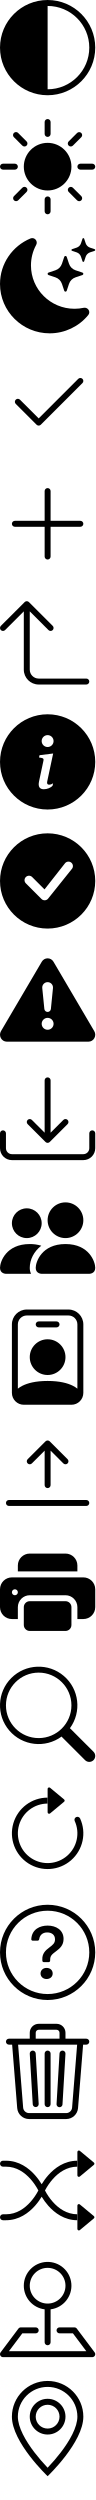
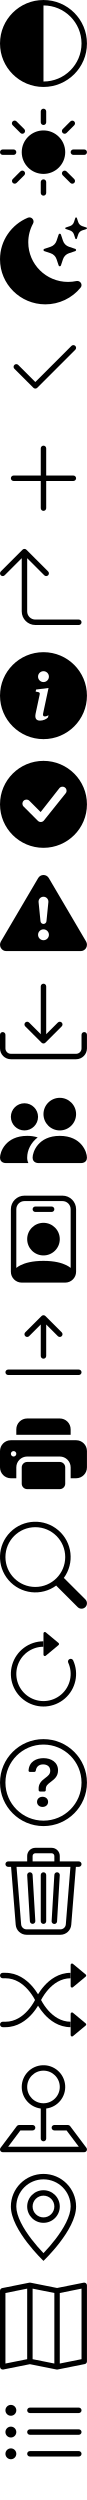
- <svg xmlns="http://www.w3.org/2000/svg" viewBox="0 0 16 420">
+ <svg xmlns="http://www.w3.org/2000/svg" viewBox="0 0 16 460">
  <defs>
    <symbol id="app-icon-circle-half" viewBox="0 0 16 16">
      <path d="M8 15A7 7 0 1 0 8 1zm0 1A8 8 0 1 1 8 0a8 8 0 0 1 0 16" />
    </symbol>
    <symbol id="app-icon-sun-fill" viewBox="0 0 16 16">
      <path d="M8 12a4 4 0 1 0 0-8 4 4 0 0 0 0 8M8 0a.5.5 0 0 1 .5.5v2a.5.5 0 0 1-1 0v-2A.5.5 0 0 1 8 0m0 13a.5.5 0 0 1 .5.5v2a.5.5 0 0 1-1 0v-2A.5.5 0 0 1 8 13m8-5a.5.5 0 0 1-.5.5h-2a.5.5 0 0 1 0-1h2a.5.5 0 0 1 .5.5M3 8a.5.5 0 0 1-.5.5h-2a.5.5 0 0 1 0-1h2A.5.5 0 0 1 3 8m10.657-5.657a.5.5 0 0 1 0 .707l-1.414 1.415a.5.5 0 1 1-.707-.708l1.414-1.414a.5.5 0 0 1 .707 0m-9.193 9.193a.5.5 0 0 1 0 .707L3.05 13.657a.5.5 0 0 1-.707-.707l1.414-1.414a.5.5 0 0 1 .707 0m9.193 2.121a.5.5 0 0 1-.707 0l-1.414-1.414a.5.5 0 0 1 .707-.707l1.414 1.414a.5.5 0 0 1 0 .707M4.464 4.465a.5.5 0 0 1-.707 0L2.343 3.05a.5.5 0 1 1 .707-.707l1.414 1.414a.5.5 0 0 1 0 .708" />
    </symbol>
    <symbol id="app-icon-moon-stars-fill" viewBox="0 0 16 16">
      <path d="M6 .278a.77.77 0 0 1 .08.858 7.2 7.2 0 0 0-.878 3.46c0 4.021 3.278 7.277 7.318 7.277q.792-.001 1.533-.16a.79.79 0 0 1 .81.316.73.73 0 0 1-.031.893A8.35 8.35 0 0 1 8.344 16C3.734 16 0 12.286 0 7.71 0 4.266 2.114 1.312 5.124.06A.75.75 0 0 1 6 .278" />
      <path d="M10.794 3.148a.217.217 0 0 1 .412 0l.387 1.162c.173.518.579.924 1.097 1.097l1.162.387a.217.217 0 0 1 0 .412l-1.162.387a1.73 1.73 0 0 0-1.097 1.097l-.387 1.162a.217.217 0 0 1-.412 0l-.387-1.162A1.73 1.73 0 0 0 9.31 6.593l-1.162-.387a.217.217 0 0 1 0-.412l1.162-.387a1.73 1.73 0 0 0 1.097-1.097zM13.863.099a.145.145 0 0 1 .274 0l.258.774c.115.346.386.617.732.732l.774.258a.145.145 0 0 1 0 .274l-.774.258a1.16 1.16 0 0 0-.732.732l-.258.774a.145.145 0 0 1-.274 0l-.258-.774a1.16 1.16 0 0 0-.732-.732l-.774-.258a.145.145 0 0 1 0-.274l.774-.258c.346-.115.617-.386.732-.732z" />
    </symbol>
    <symbol id="app-icon-check2" viewBox="0 0 16 16">
      <path d="M13.854 3.646a.5.5 0 0 1 0 .708l-7 7a.5.5 0 0 1-.708 0l-3.5-3.5a.5.5 0 1 1 .708-.708L6.5 10.293l6.646-6.647a.5.5 0 0 1 .708 0" />
    </symbol>
    <symbol id="app-icon-plus-lg" viewBox="0 0 16 16">
      <path fill-rule="evenodd" d="M8 2a.5.5 0 0 1 .5.5v5h5a.5.5 0 0 1 0 1h-5v5a.5.5 0 0 1-1 0v-5h-5a.5.5 0 0 1 0-1h5v-5A.5.5 0 0 1 8 2" />
    </symbol>
    <symbol id="app-icon-arrow-90deg-up" viewBox="0 0 16 16">
      <path fill-rule="evenodd" d="M4.854 1.146a.5.5 0 0 0-.708 0l-4 4a.5.5 0 1 0 .708.708L4 2.707V12.5A2.5 2.5 0 0 0 6.5 15h8a.5.5 0 0 0 0-1h-8A1.5 1.5 0 0 1 5 12.5V2.707l3.146 3.147a.5.5 0 1 0 .708-.708z" />
    </symbol>
    <symbol id="app-icon-info-circle-fill" viewBox="0 0 16 16">
      <path d="M8 16A8 8 0 1 0 8 0a8 8 0 0 0 0 16m.93-9.412-1 4.705c-.07.34.029.533.304.533.194 0 .487-.07.686-.246l-.088.416c-.287.346-.92.598-1.465.598-.703 0-1.002-.422-.808-1.319l.738-3.468c.064-.293.006-.399-.287-.47l-.451-.081.082-.381 2.29-.287zM8 5.5a1 1 0 1 1 0-2 1 1 0 0 1 0 2" />
    </symbol>
    <symbol id="app-icon-check-circle-fill" viewBox="0 0 16 16">
      <path d="M16 8A8 8 0 1 1 0 8a8 8 0 0 1 16 0m-3.97-3.03a.75.75 0 0 0-1.08.022L7.477 9.417 5.384 7.323a.75.75 0 0 0-1.06 1.06L6.97 11.03a.75.75 0 0 0 1.079-.02l3.992-4.99a.75.75 0 0 0-.01-1.05z" />
    </symbol>
    <symbol id="app-icon-exclamation-triangle-fill" viewBox="0 0 16 16">
      <path d="M8.982 1.566a1.13 1.13 0 0 0-1.96 0L.165 13.233c-.457.778.091 1.767.98 1.767h13.713c.889 0 1.438-.99.98-1.767zM8 5c.535 0 .954.462.9.995l-.35 3.507a.552.552 0 0 1-1.1 0L7.1 5.995A.905.905 0 0 1 8 5m.002 6a1 1 0 1 1 0 2 1 1 0 0 1 0-2" />
    </symbol>
    <symbol id="app-icon-download" viewBox="0 0 16 16">
      <path d="M.5 9.9a.5.5 0 0 1 .5.5v2.5a1 1 0 0 0 1 1h12a1 1 0 0 0 1-1v-2.5a.5.5 0 0 1 1 0v2.5a2 2 0 0 1-2 2H2a2 2 0 0 1-2-2v-2.5a.5.5 0 0 1 .5-.5" />
      <path d="M7.646 11.854a.5.5 0 0 0 .708 0l3-3a.5.5 0 0 0-.708-.708L8.5 10.293V1.5a.5.5 0 0 0-1 0v8.793L5.354 8.146a.5.5 0 1 0-.708.708z" />
    </symbol>
    <symbol id="app-icon-people-fill" viewBox="0 0 16 16">
      <path d="M7 14s-1 0-1-1 1-4 5-4 5 3 5 4-1 1-1 1zm4-6a3 3 0 1 0 0-6 3 3 0 0 0 0 6m-5.784 6A2.24 2.24 0 0 1 5 13c0-1.355.68-2.75 1.936-3.72A6.3 6.3 0 0 0 5 9c-4 0-5 3-5 4s1 1 1 1zM4.5 8a2.5 2.5 0 1 0 0-5 2.5 2.5 0 0 0 0 5" />
    </symbol>
    <symbol id="app-icon-person-badge" viewBox="0 0 16 16">
      <path d="M6.5 2a.5.5 0 0 0 0 1h3a.5.5 0 0 0 0-1zM11 8a3 3 0 1 1-6 0 3 3 0 0 1 6 0" />
      <path d="M4.5 0A2.5 2.5 0 0 0 2 2.5V14a2 2 0 0 0 2 2h8a2 2 0 0 0 2-2V2.5A2.5 2.5 0 0 0 11.5 0zM3 2.5A1.5 1.5 0 0 1 4.5 1h7A1.5 1.5 0 0 1 13 2.5v10.795a4.2 4.2 0 0 0-.776-.492C11.392 12.387 10.063 12 8 12s-3.392.387-4.224.803a4.2 4.2 0 0 0-.776.492z" />
    </symbol>
    <symbol id="app-icon-arrow-bar-up" viewBox="0 0 16 16">
      <path fill-rule="evenodd" d="M8 10a.5.5 0 0 0 .5-.5V3.707l2.146 2.147a.5.5 0 0 0 .708-.708l-3-3a.5.5 0 0 0-.708 0l-3 3a.5.5 0 1 0 .708.708L7.5 3.707V9.5a.5.5 0 0 0 .5.5m-7 2.5a.5.5 0 0 1 .5-.5h13a.5.5 0 0 1 0 1h-13a.5.5 0 0 1-.5-.5" />
    </symbol>
    <symbol id="app-icon-printer-fill" viewBox="0 0 16 16">
      <path d="M5 1a2 2 0 0 0-2 2v1h10V3a2 2 0 0 0-2-2zm6 8H5a1 1 0 0 0-1 1v3a1 1 0 0 0 1 1h6a1 1 0 0 0 1-1v-3a1 1 0 0 0-1-1" />
      <path d="M0 7a2 2 0 0 1 2-2h12a2 2 0 0 1 2 2v3a2 2 0 0 1-2 2h-1v-2a2 2 0 0 0-2-2H5a2 2 0 0 0-2 2v2H2a2 2 0 0 1-2-2zm2.5 1a.5.5 0 1 0 0-1 .5.5 0 0 0 0 1" />
    </symbol>
    <symbol id="app-icon-search" viewBox="0 0 16 16">
      <path d="M11.742 10.344a6.5 6.5 0 1 0-1.397 1.398h-.001q.044.06.098.115l3.85 3.85a1 1 0 0 0 1.415-1.414l-3.85-3.85a1 1 0 0 0-.115-.1zM12 6.5a5.5 5.5 0 1 1-11 0 5.5 5.5 0 0 1 11 0" />
    </symbol>
    <symbol id="app-icon-arrow-clockwise" viewBox="0 0 16 16">
      <path fill-rule="evenodd" d="M8 3a5 5 0 1 0 4.546 2.914.5.5 0 0 1 .908-.417A6 6 0 1 1 8 2z" />
      <path d="M8 4.466V.534a.25.25 0 0 1 .41-.192l2.36 1.966c.12.1.12.284 0 .384L8.41 4.658A.25.25 0 0 1 8 4.466" />
    </symbol>
    <symbol id="app-icon-question-circle" viewBox="0 0 16 16">
      <path d="M8 15A7 7 0 1 1 8 1a7 7 0 0 1 0 14m0 1A8 8 0 1 0 8 0a8 8 0 0 0 0 16" />
      <path d="M5.255 5.786a.237.237 0 0 0 .241.247h.825c.138 0 .248-.113.266-.25.09-.656.54-1.134 1.342-1.134.686 0 1.314.343 1.314 1.168 0 .635-.374.927-.965 1.371-.673.489-1.206 1.06-1.168 1.987l.003.217a.25.25 0 0 0 .25.246h.811a.25.25 0 0 0 .25-.25v-.105c0-.718.273-.927 1.01-1.486.609-.463 1.244-.977 1.244-2.056 0-1.511-1.276-2.241-2.673-2.241-1.267 0-2.655.59-2.75 2.286m1.557 5.763c0 .533.425.927 1.01.927.609 0 1.028-.394 1.028-.927 0-.552-.42-.94-1.029-.94-.584 0-1.009.388-1.009.94" />
    </symbol>
    <symbol id="app-icon-trash3" viewBox="0 0 16 16">
      <path d="M6.5 1h3a.5.5 0 0 1 .5.5v1H6v-1a.5.5 0 0 1 .5-.5M11 2.5v-1A1.5 1.5 0 0 0 9.5 0h-3A1.5 1.5 0 0 0 5 1.5v1H1.5a.5.5 0 0 0 0 1h.538l.853 10.66A2 2 0 0 0 4.885 16h6.23a2 2 0 0 0 1.994-1.84l.853-10.66h.538a.5.5 0 0 0 0-1zm1.958 1-.846 10.58a1 1 0 0 1-.997.92h-6.23a1 1 0 0 1-.997-.92L3.042 3.5zm-7.487 1a.5.5 0 0 1 .528.47l.5 8.5a.5.5 0 0 1-.998.06L5 5.03a.5.5 0 0 1 .47-.53Zm5.058 0a.5.5 0 0 1 .47.53l-.5 8.5a.5.5 0 1 1-.998-.06l.5-8.5a.5.5 0 0 1 .528-.47M8 4.5a.5.5 0 0 1 .5.5v8.5a.5.5 0 0 1-1 0V5a.5.5 0 0 1 .5-.5" />
    </symbol>
    <symbol id="app-icon-shuffle" viewBox="0 0 16 16">
      <path fill-rule="evenodd" d="M0 3.5A.5.5 0 0 1 .5 3H1c2.202 0 3.827 1.24 4.874 2.418.49.552.865 1.102 1.126 1.532.26-.43.636-.98 1.126-1.532C9.173 4.24 10.798 3 13 3v1c-1.798 0-3.173 1.01-4.126 2.082A9.6 9.6 0 0 0 7.556 8a9.6 9.6 0 0 0 1.317 1.918C9.828 10.99 11.204 12 13 12v1c-2.202 0-3.827-1.24-4.874-2.418A10.6 10.6 0 0 1 7 9.05c-.26.43-.636.98-1.126 1.532C4.827 11.76 3.202 13 1 13H.5a.5.5 0 0 1 0-1H1c1.798 0 3.173-1.01 4.126-2.082A9.6 9.6 0 0 0 6.444 8a9.6 9.6 0 0 0-1.317-1.918C4.172 5.01 2.796 4 1 4H.5a.5.5 0 0 1-.5-.5" />
      <path d="M13 5.466V1.534a.25.25 0 0 1 .41-.192l2.36 1.966c.12.1.12.284 0 .384l-2.36 1.966a.25.25 0 0 1-.41-.192m0 9v-3.932a.25.25 0 0 1 .41-.192l2.36 1.966c.12.1.12.284 0 .384l-2.36 1.966a.25.25 0 0 1-.41-.192" />
    </symbol>
    <symbol id="app-icon-pin-map" viewBox="0 0 16 16">
      <path fill-rule="evenodd" d="M3.1 11.2a.5.5 0 0 1 .4-.2H6a.5.5 0 0 1 0 1H3.75L1.5 15h13l-2.25-3H10a.5.5 0 0 1 0-1h2.5a.5.5 0 0 1 .4.2l3 4a.5.5 0 0 1-.4.8H.5a.5.5 0 0 1-.4-.8z" />
      <path fill-rule="evenodd" d="M8 1a3 3 0 1 0 0 6 3 3 0 0 0 0-6M4 4a4 4 0 1 1 4.5 3.969V13.5a.5.5 0 0 1-1 0V7.97A4 4 0 0 1 4 3.999z" />
    </symbol>
    <symbol id="app-icon-geo-alt" viewBox="0 0 16 16">
      <path d="M12.166 8.94c-.524 1.062-1.234 2.12-1.96 3.07A32 32 0 0 1 8 14.58a32 32 0 0 1-2.206-2.57c-.726-.95-1.436-2.008-1.96-3.07C3.304 7.867 3 6.862 3 6a5 5 0 0 1 10 0c0 .862-.305 1.867-.834 2.94M8 16s6-5.686 6-10A6 6 0 0 0 2 6c0 4.314 6 10 6 10" />
      <path d="M8 8a2 2 0 1 1 0-4 2 2 0 0 1 0 4m0 1a3 3 0 1 0 0-6 3 3 0 0 0 0 6" />
    </symbol>
+     <symbol id="app-icon-map" viewBox="0 0 16 16">
+       <path fill-rule="evenodd" d="M15.817.113A.5.5 0 0 1 16 .5v14a.5.5 0 0 1-.402.49l-5 1a.5.5 0 0 1-.196 0L5.5 15.01l-4.902.98A.5.5 0 0 1 0 15.5v-14a.5.5 0 0 1 .402-.49l5-1a.5.5 0 0 1 .196 0L10.5.99l4.902-.98a.5.5 0 0 1 .415.103M10 1.91l-4-.8v12.98l4 .8zm1 12.98 4-.8V1.11l-4 .8zm-6-.8V1.11l-4 .8v12.98z" />
+     </symbol>
+     <symbol id="app-icon-list-ul" viewBox="0 0 16 16">
+       <path fill-rule="evenodd" d="M5 11.5a.5.5 0 0 1 .5-.5h9a.5.5 0 0 1 0 1h-9a.5.5 0 0 1-.5-.5m0-4a.5.5 0 0 1 .5-.5h9a.5.5 0 0 1 0 1h-9a.5.5 0 0 1-.5-.5m0-4a.5.5 0 0 1 .5-.5h9a.5.5 0 0 1 0 1h-9a.5.5 0 0 1-.5-.5m-3 1a1 1 0 1 0 0-2 1 1 0 0 0 0 2m0 4a1 1 0 1 0 0-2 1 1 0 0 0 0 2m0 4a1 1 0 1 0 0-2 1 1 0 0 0 0 2" />
+     </symbol>
  </defs>
  <use href="#app-icon-circle-half" x="0" y="0" width="16" height="16" />
  <use href="#app-icon-sun-fill" x="0" y="20" width="16" height="16" />
  <use href="#app-icon-moon-stars-fill" x="0" y="40" width="16" height="16" />
  <use href="#app-icon-check2" x="0" y="60" width="16" height="16" />
  <use href="#app-icon-plus-lg" x="0" y="80" width="16" height="16" />
  <use href="#app-icon-arrow-90deg-up" x="0" y="100" width="16" height="16" />
  <use href="#app-icon-info-circle-fill" x="0" y="120" width="16" height="16" />
  <use href="#app-icon-check-circle-fill" x="0" y="140" width="16" height="16" />
  <use href="#app-icon-exclamation-triangle-fill" x="0" y="160" width="16" height="16" />
  <use href="#app-icon-download" x="0" y="180" width="16" height="16" />
  <use href="#app-icon-people-fill" x="0" y="200" width="16" height="16" />
  <use href="#app-icon-person-badge" x="0" y="220" width="16" height="16" />
  <use href="#app-icon-arrow-bar-up" x="0" y="240" width="16" height="16" />
  <use href="#app-icon-printer-fill" x="0" y="260" width="16" height="16" />
  <use href="#app-icon-search" x="0" y="280" width="16" height="16" />
  <use href="#app-icon-arrow-clockwise" x="0" y="300" width="16" height="16" />
  <use href="#app-icon-question-circle" x="0" y="320" width="16" height="16" />
  <use href="#app-icon-trash3" x="0" y="340" width="16" height="16" />
  <use href="#app-icon-shuffle" x="0" y="360" width="16" height="16" />
  <use href="#app-icon-pin-map" x="0" y="380" width="16" height="16" />
  <use href="#app-icon-geo-alt" x="0" y="400" width="16" height="16" />
+   <use href="#app-icon-map" x="0" y="420" width="16" height="16" />
+   <use href="#app-icon-list-ul" x="0" y="440" width="16" height="16" />
</svg>
